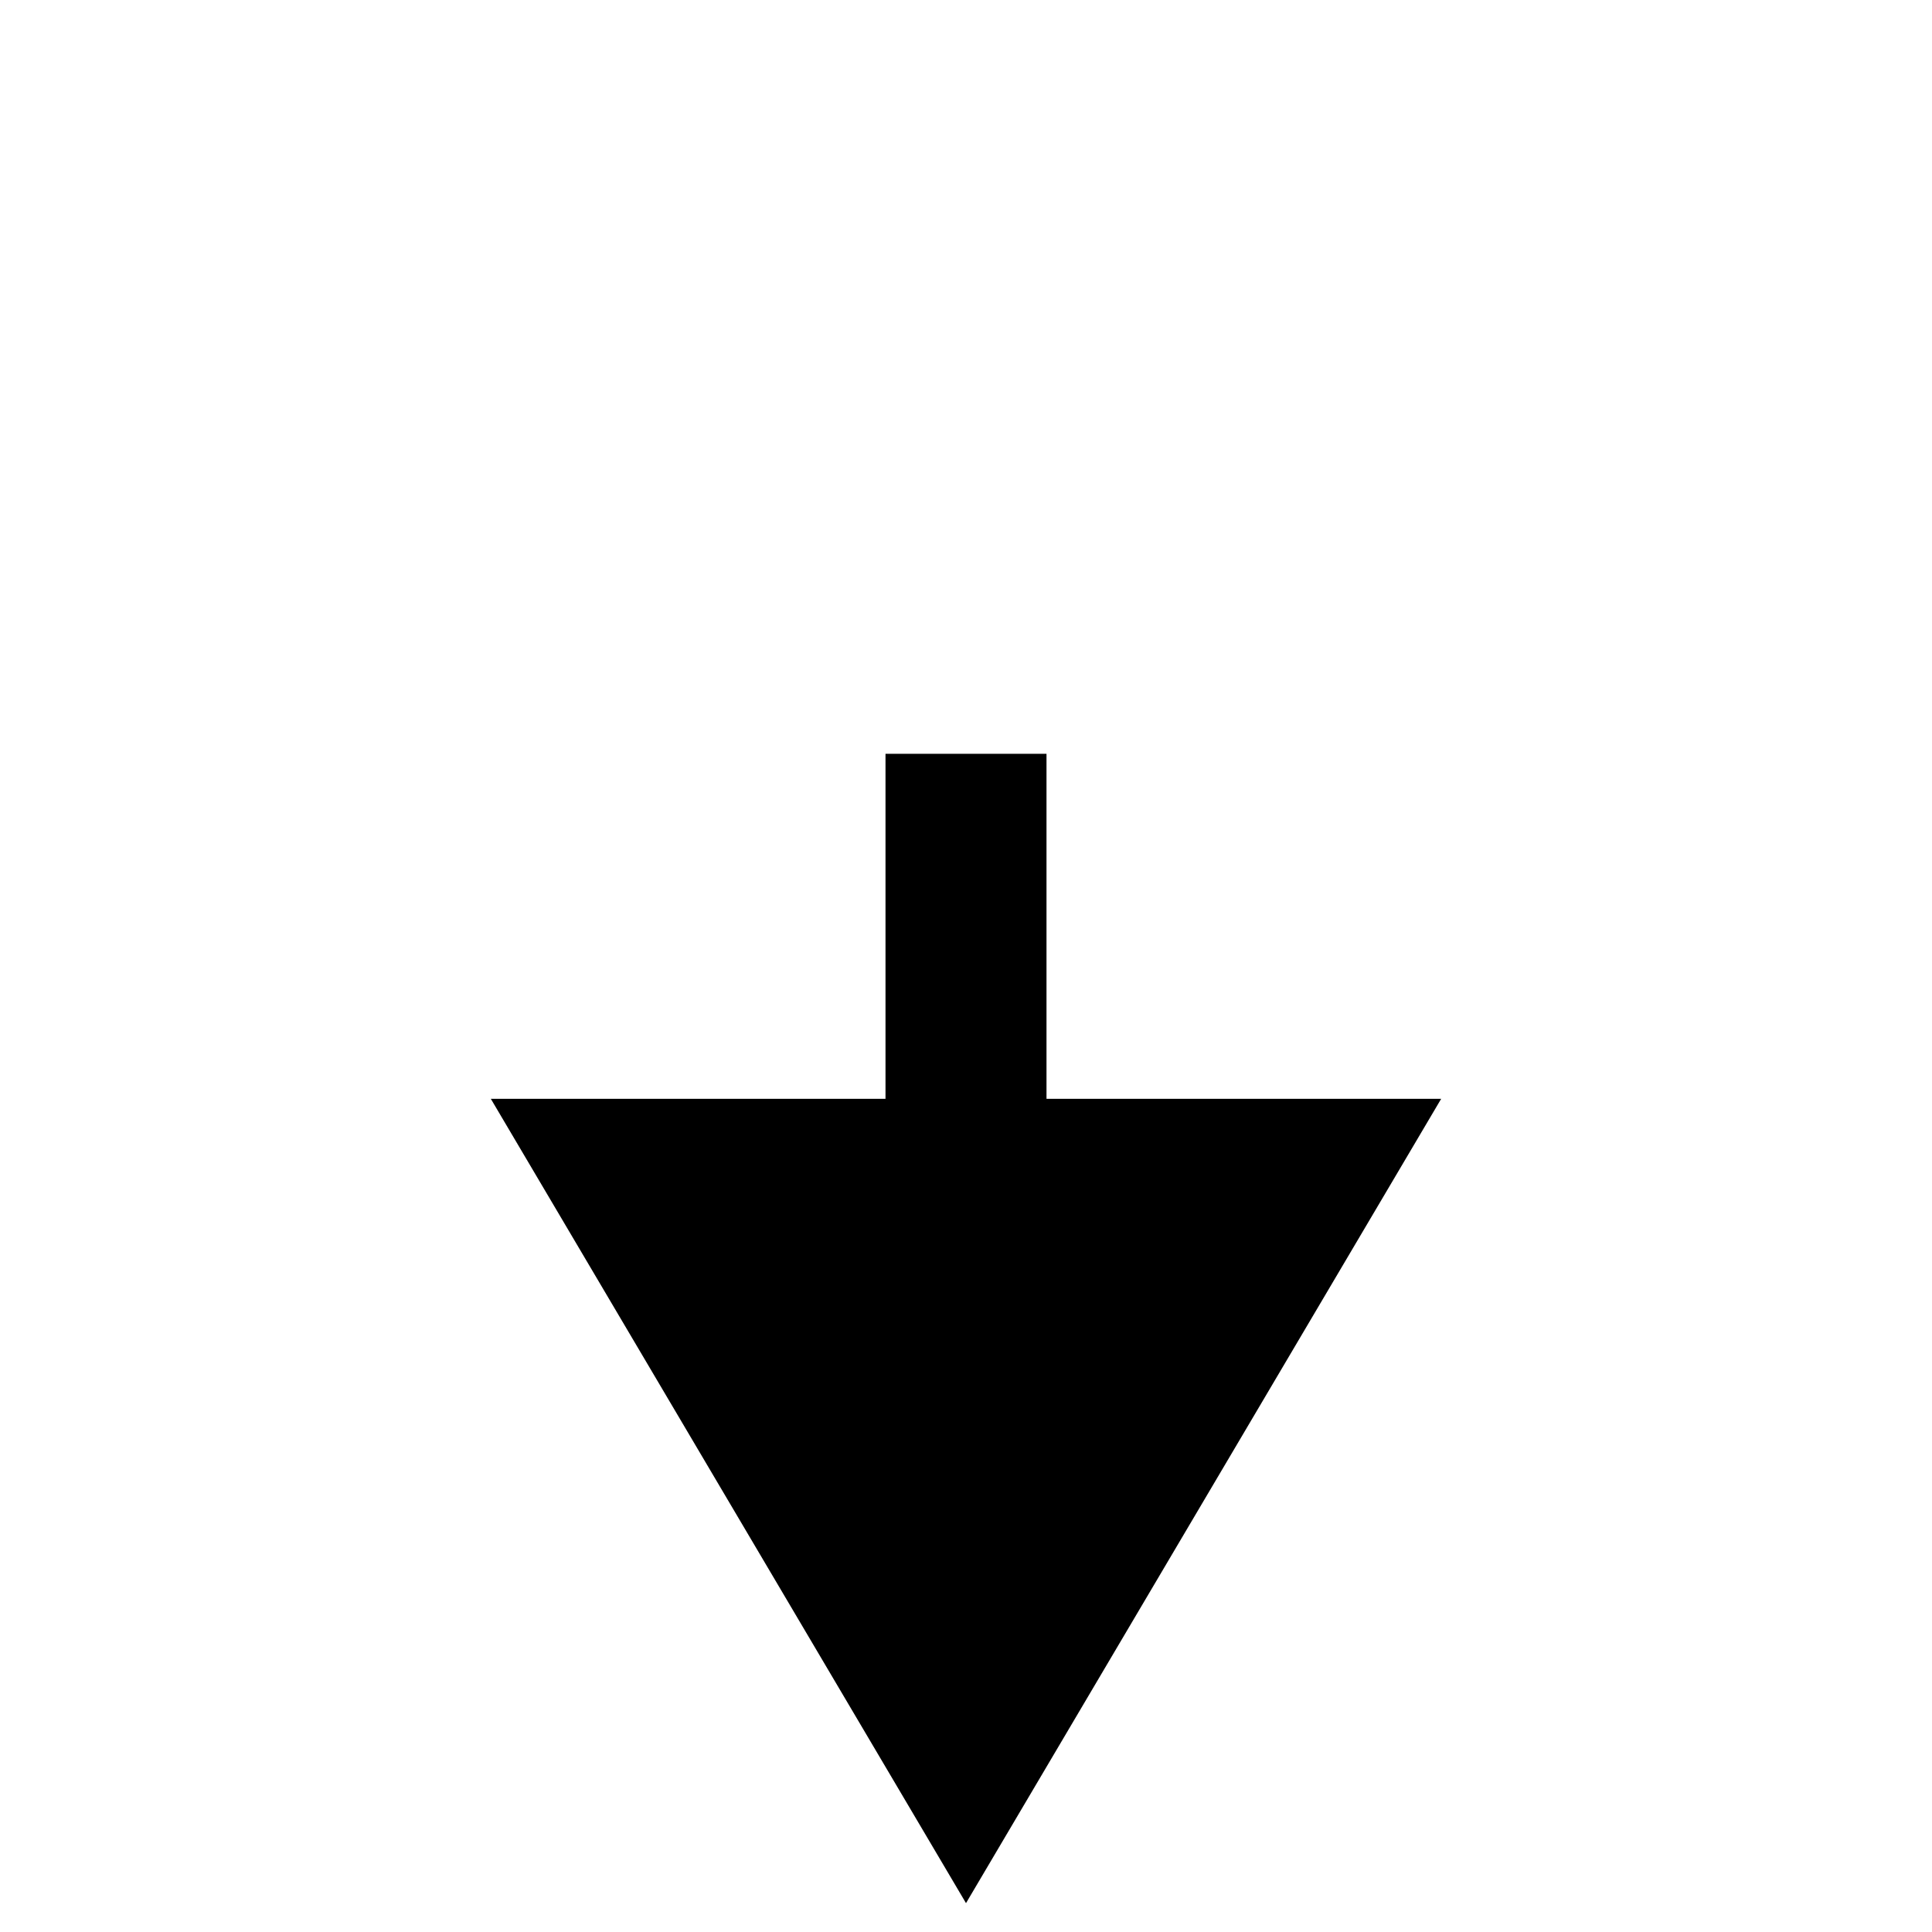
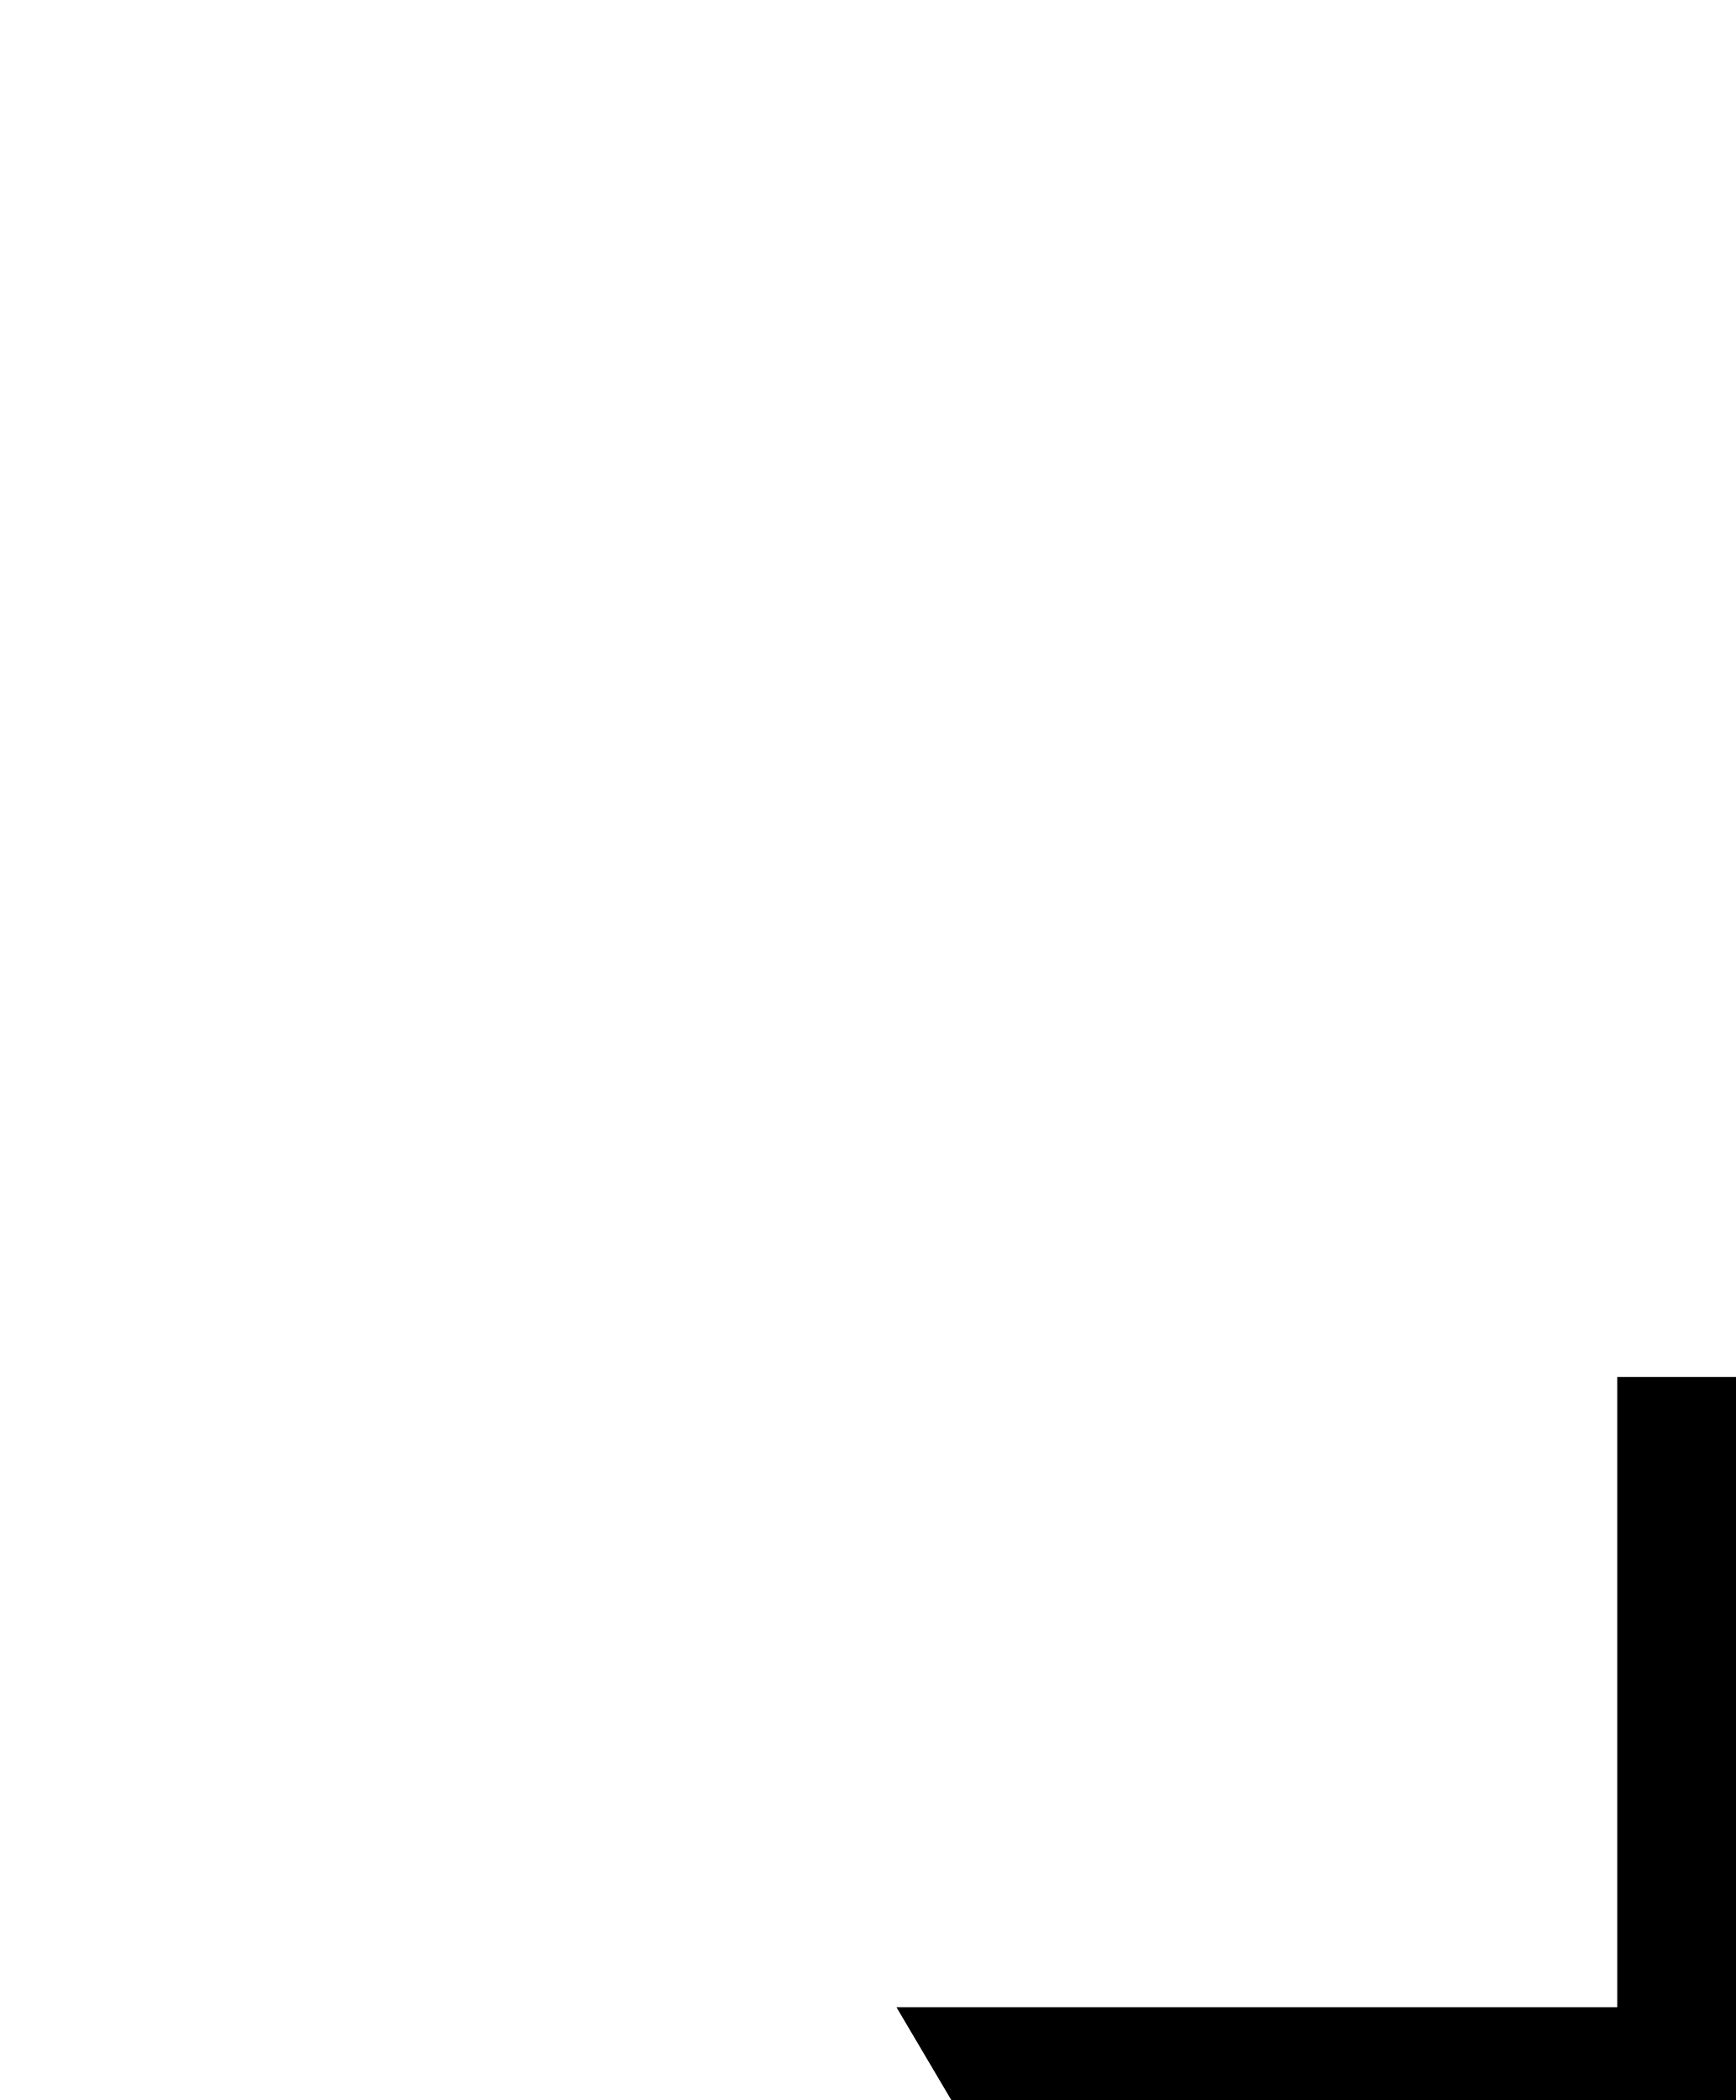
- <svg xmlns="http://www.w3.org/2000/svg" height="24" width="24" id="svg2" version="1.1">
-   <defs id="defs10" />
+ <svg xmlns="http://www.w3.org/2000/svg">
  <polygon points="7,10 17,10 12,24 " style="fill:#000000;stroke:#000000;stroke-width:1" id="polygon4" transform="matrix(1.033818,0,0,0.624988,-0.405815,7.712741)" />
-   <path style="fill:none;stroke:#000000;stroke-width:2;stroke-linecap:butt;stroke-linejoin:miter;stroke-opacity:1;stroke-miterlimit:4;stroke-dasharray:none" d="M 12,9.364 12,20.775" id="path4134" />
+   <path style="fill:none;stroke:#000000;stroke-width:2;stroke-linecap:butt;stroke-linejoin:miter;stroke-opacity:1;stroke-miterlimit:4;stroke-dasharray:none" d="M 12,9.364 12,20.775" />
</svg>
